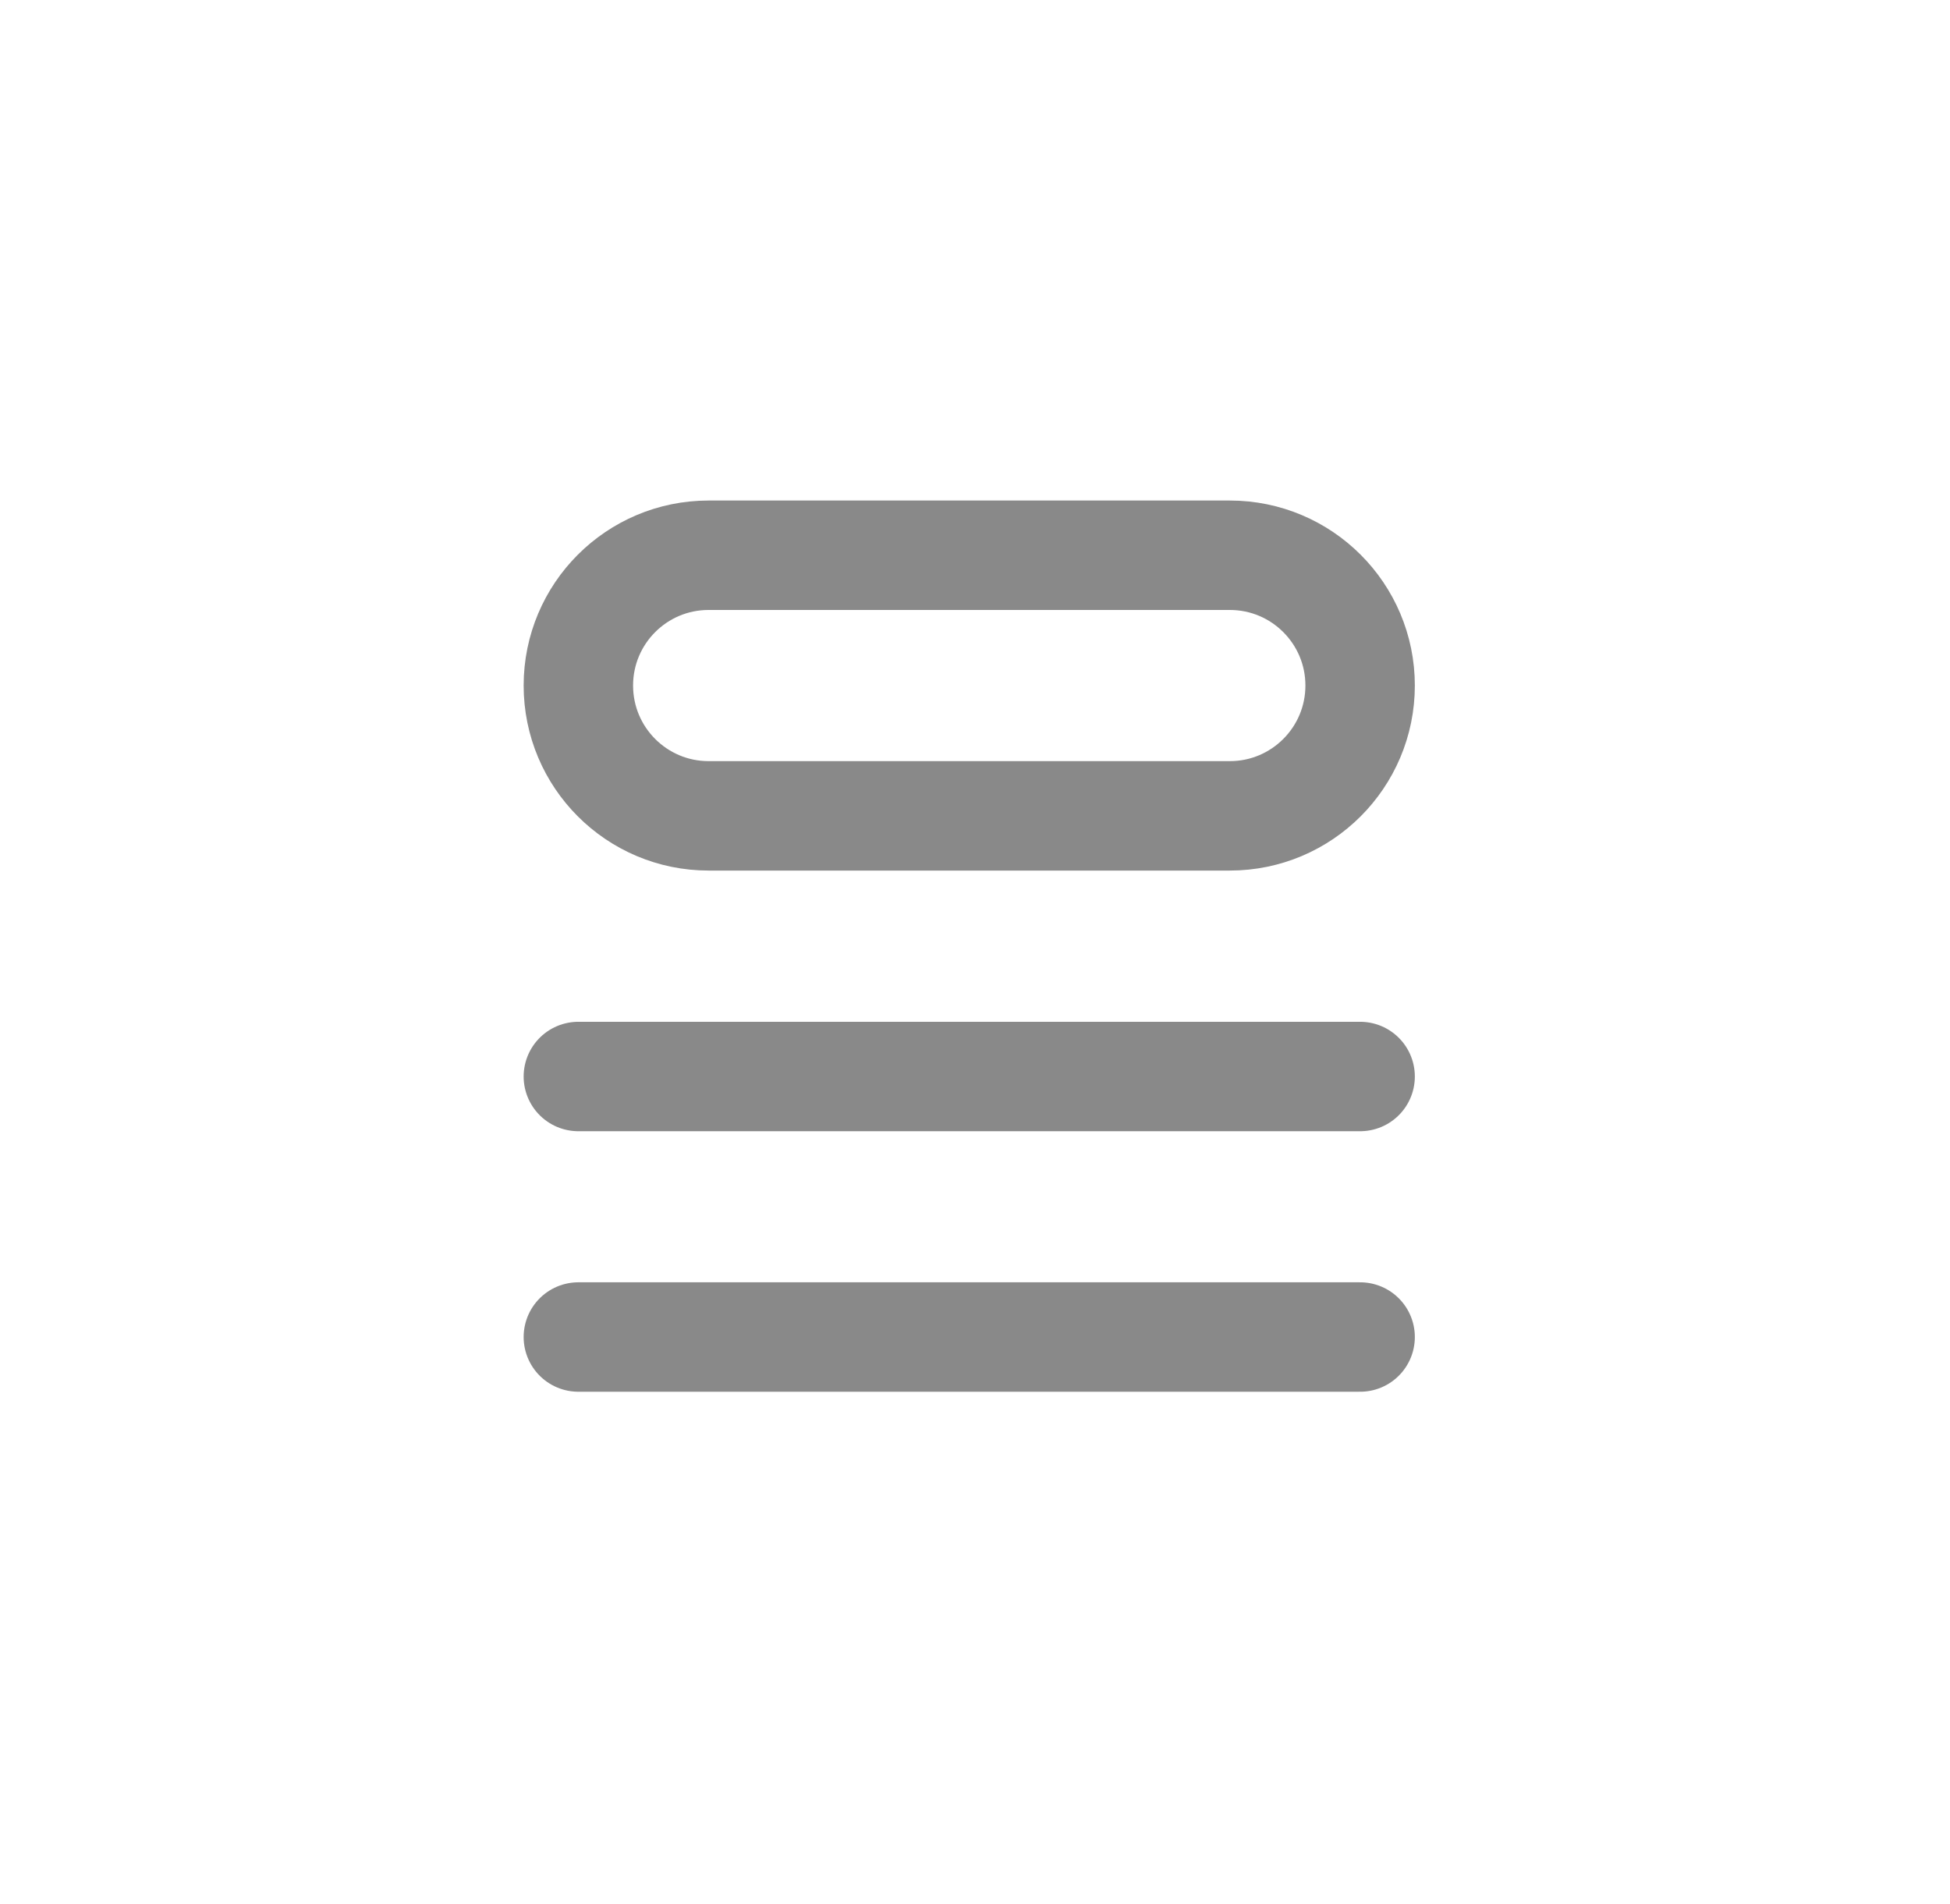
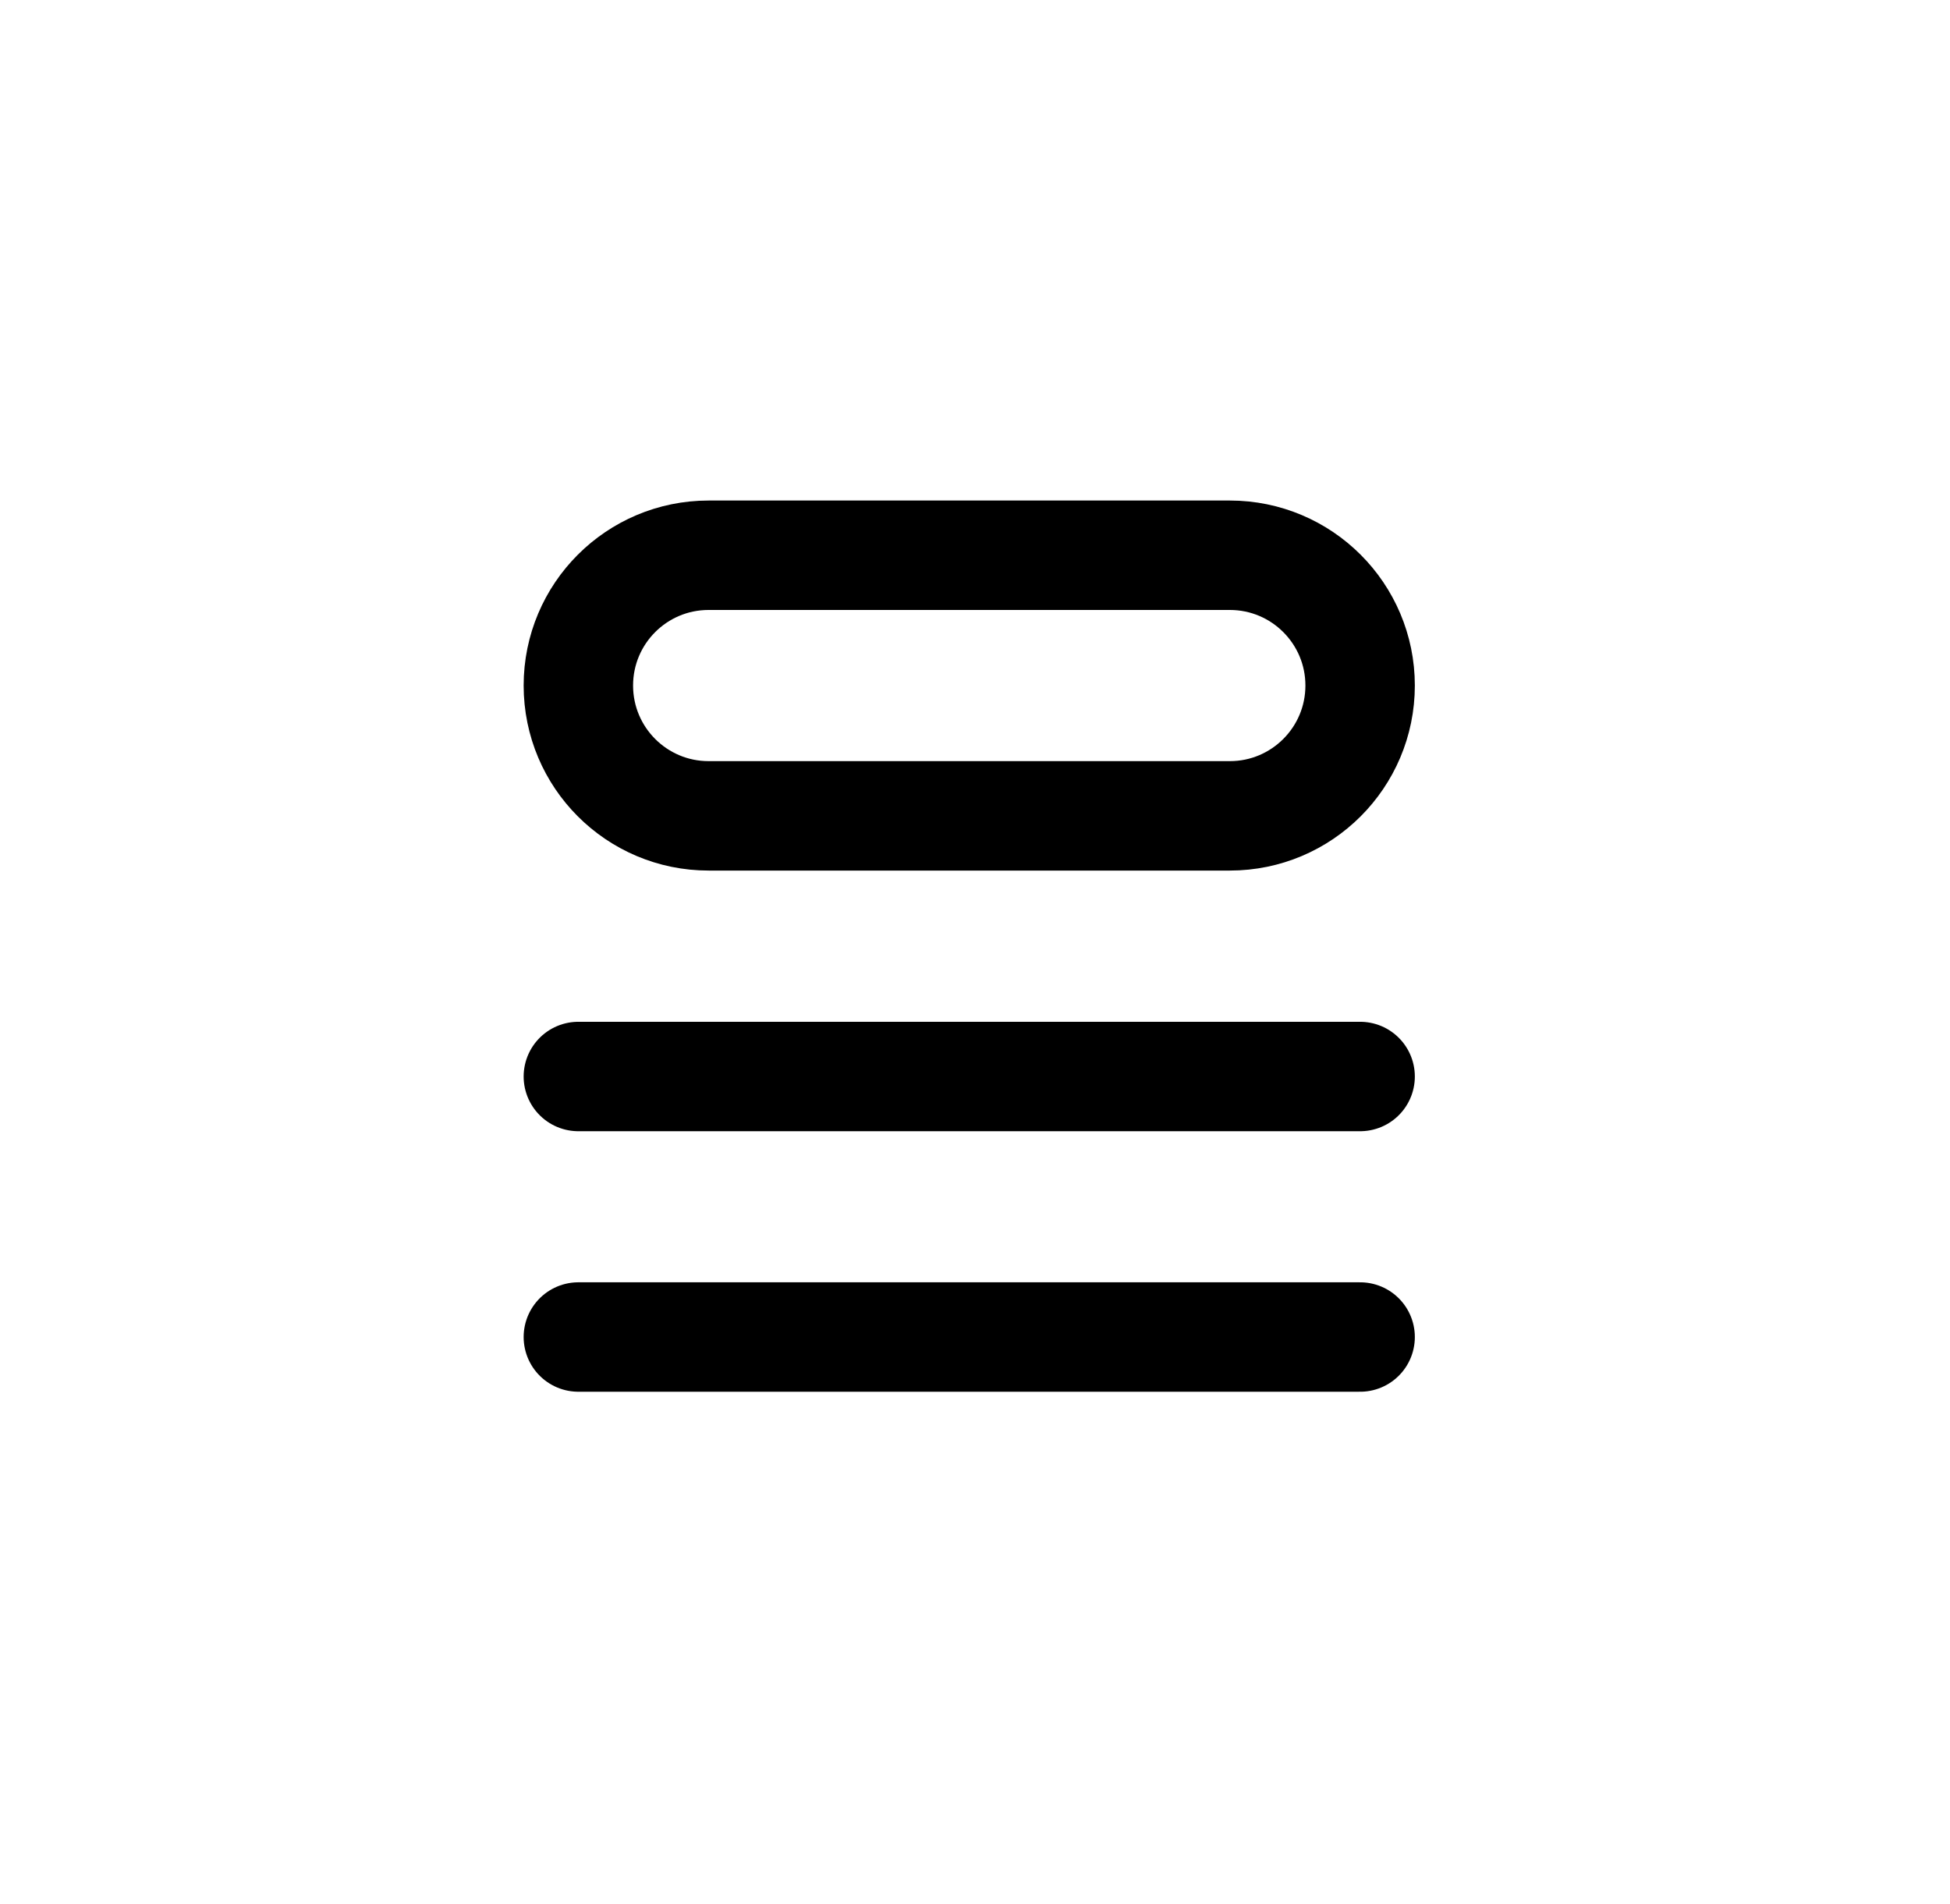
<svg xmlns="http://www.w3.org/2000/svg" width="42" height="41" viewBox="0 0 42 41" fill="none">
-   <path d="M12.457 14.765C12.457 13.215 13.713 11.959 15.263 11.959H26.488C28.038 11.959 29.295 13.215 29.295 14.765V14.765C29.295 16.315 28.038 17.572 26.488 17.572H15.263C13.713 17.572 12.457 16.315 12.457 14.765V14.765Z" stroke="#898989" stroke-width="2.357" />
-   <path d="M12.457 23.186L29.295 23.186" stroke="#898989" stroke-width="2.357" stroke-linecap="round" stroke-linejoin="round" />
-   <path d="M12.457 28.797L29.295 28.797" stroke="#898989" stroke-width="2.357" stroke-linecap="round" stroke-linejoin="round" />
+   <path d="M12.457 14.765C12.457 13.215 13.713 11.959 15.263 11.959H26.488C28.038 11.959 29.295 13.215 29.295 14.765V14.765C29.295 16.315 28.038 17.572 26.488 17.572H15.263C13.713 17.572 12.457 16.315 12.457 14.765V14.765Z" stroke="currentColor" stroke-width="2.357" />
+   <path d="M12.457 23.186L29.295 23.186" stroke="currentColor" stroke-width="2.357" stroke-linecap="round" stroke-linejoin="round" />
+   <path d="M12.457 28.797L29.295 28.797" stroke="currentColor" stroke-width="2.357" stroke-linecap="round" stroke-linejoin="round" />
</svg>
